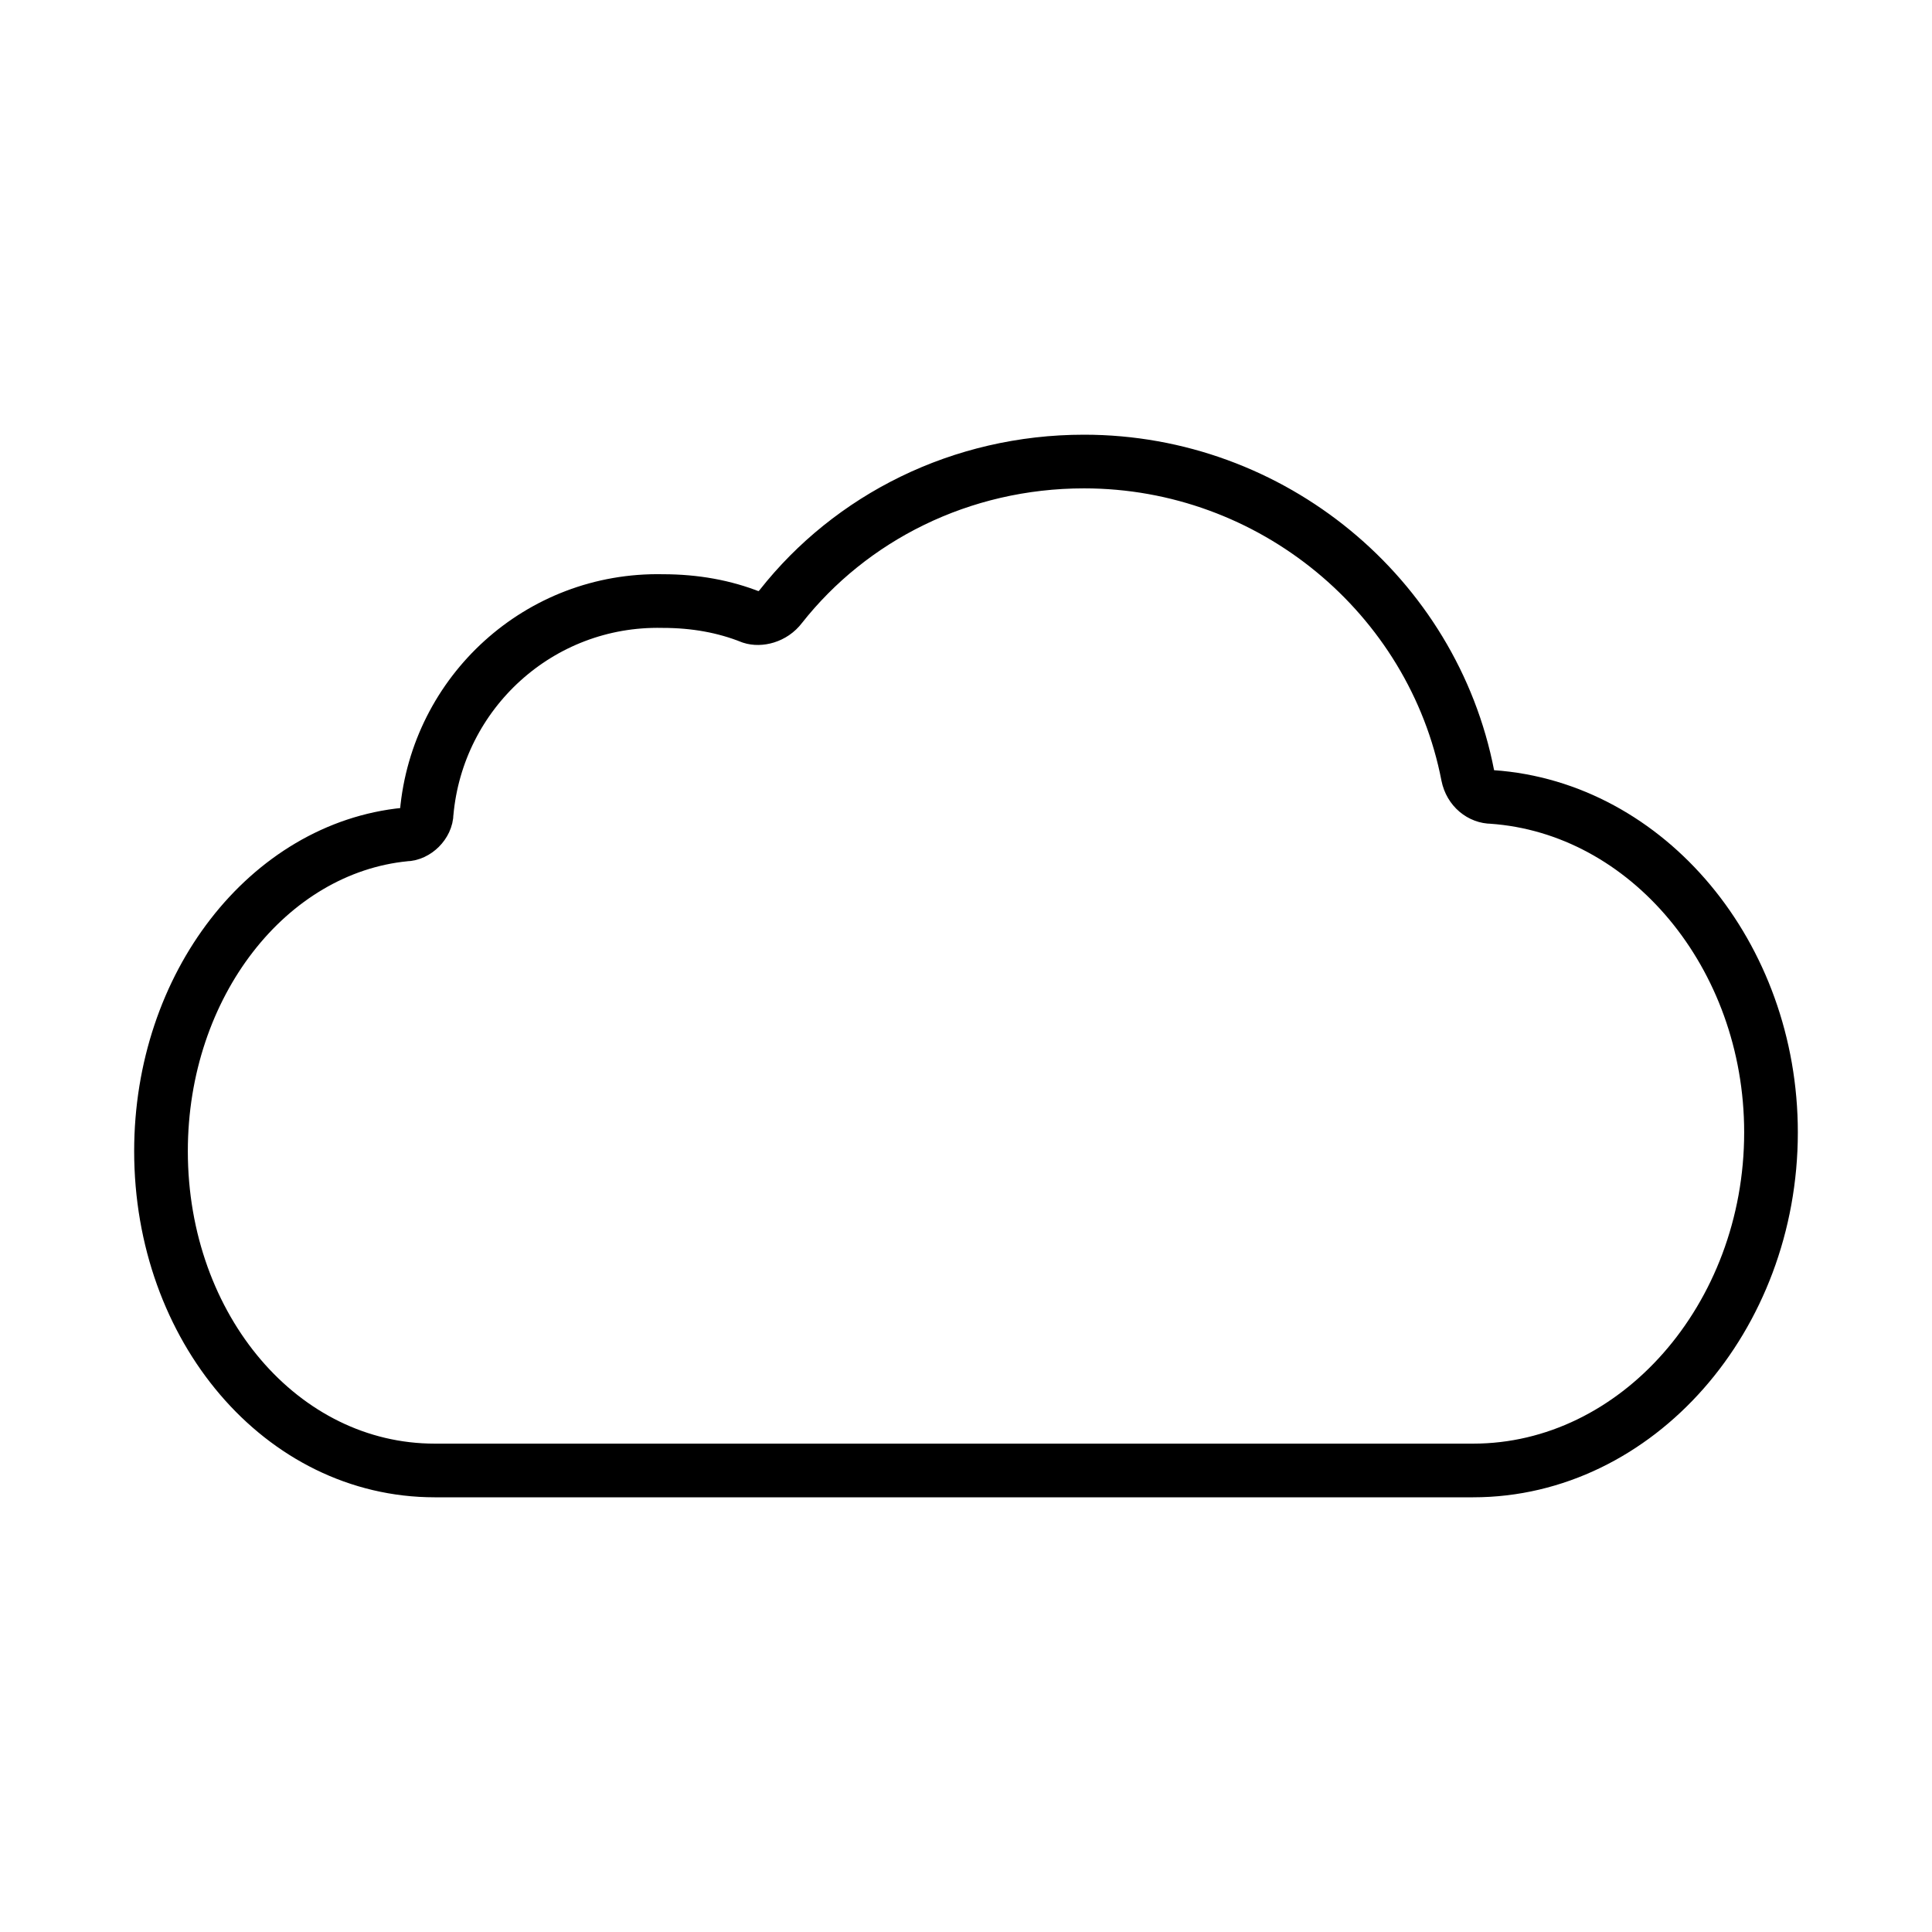
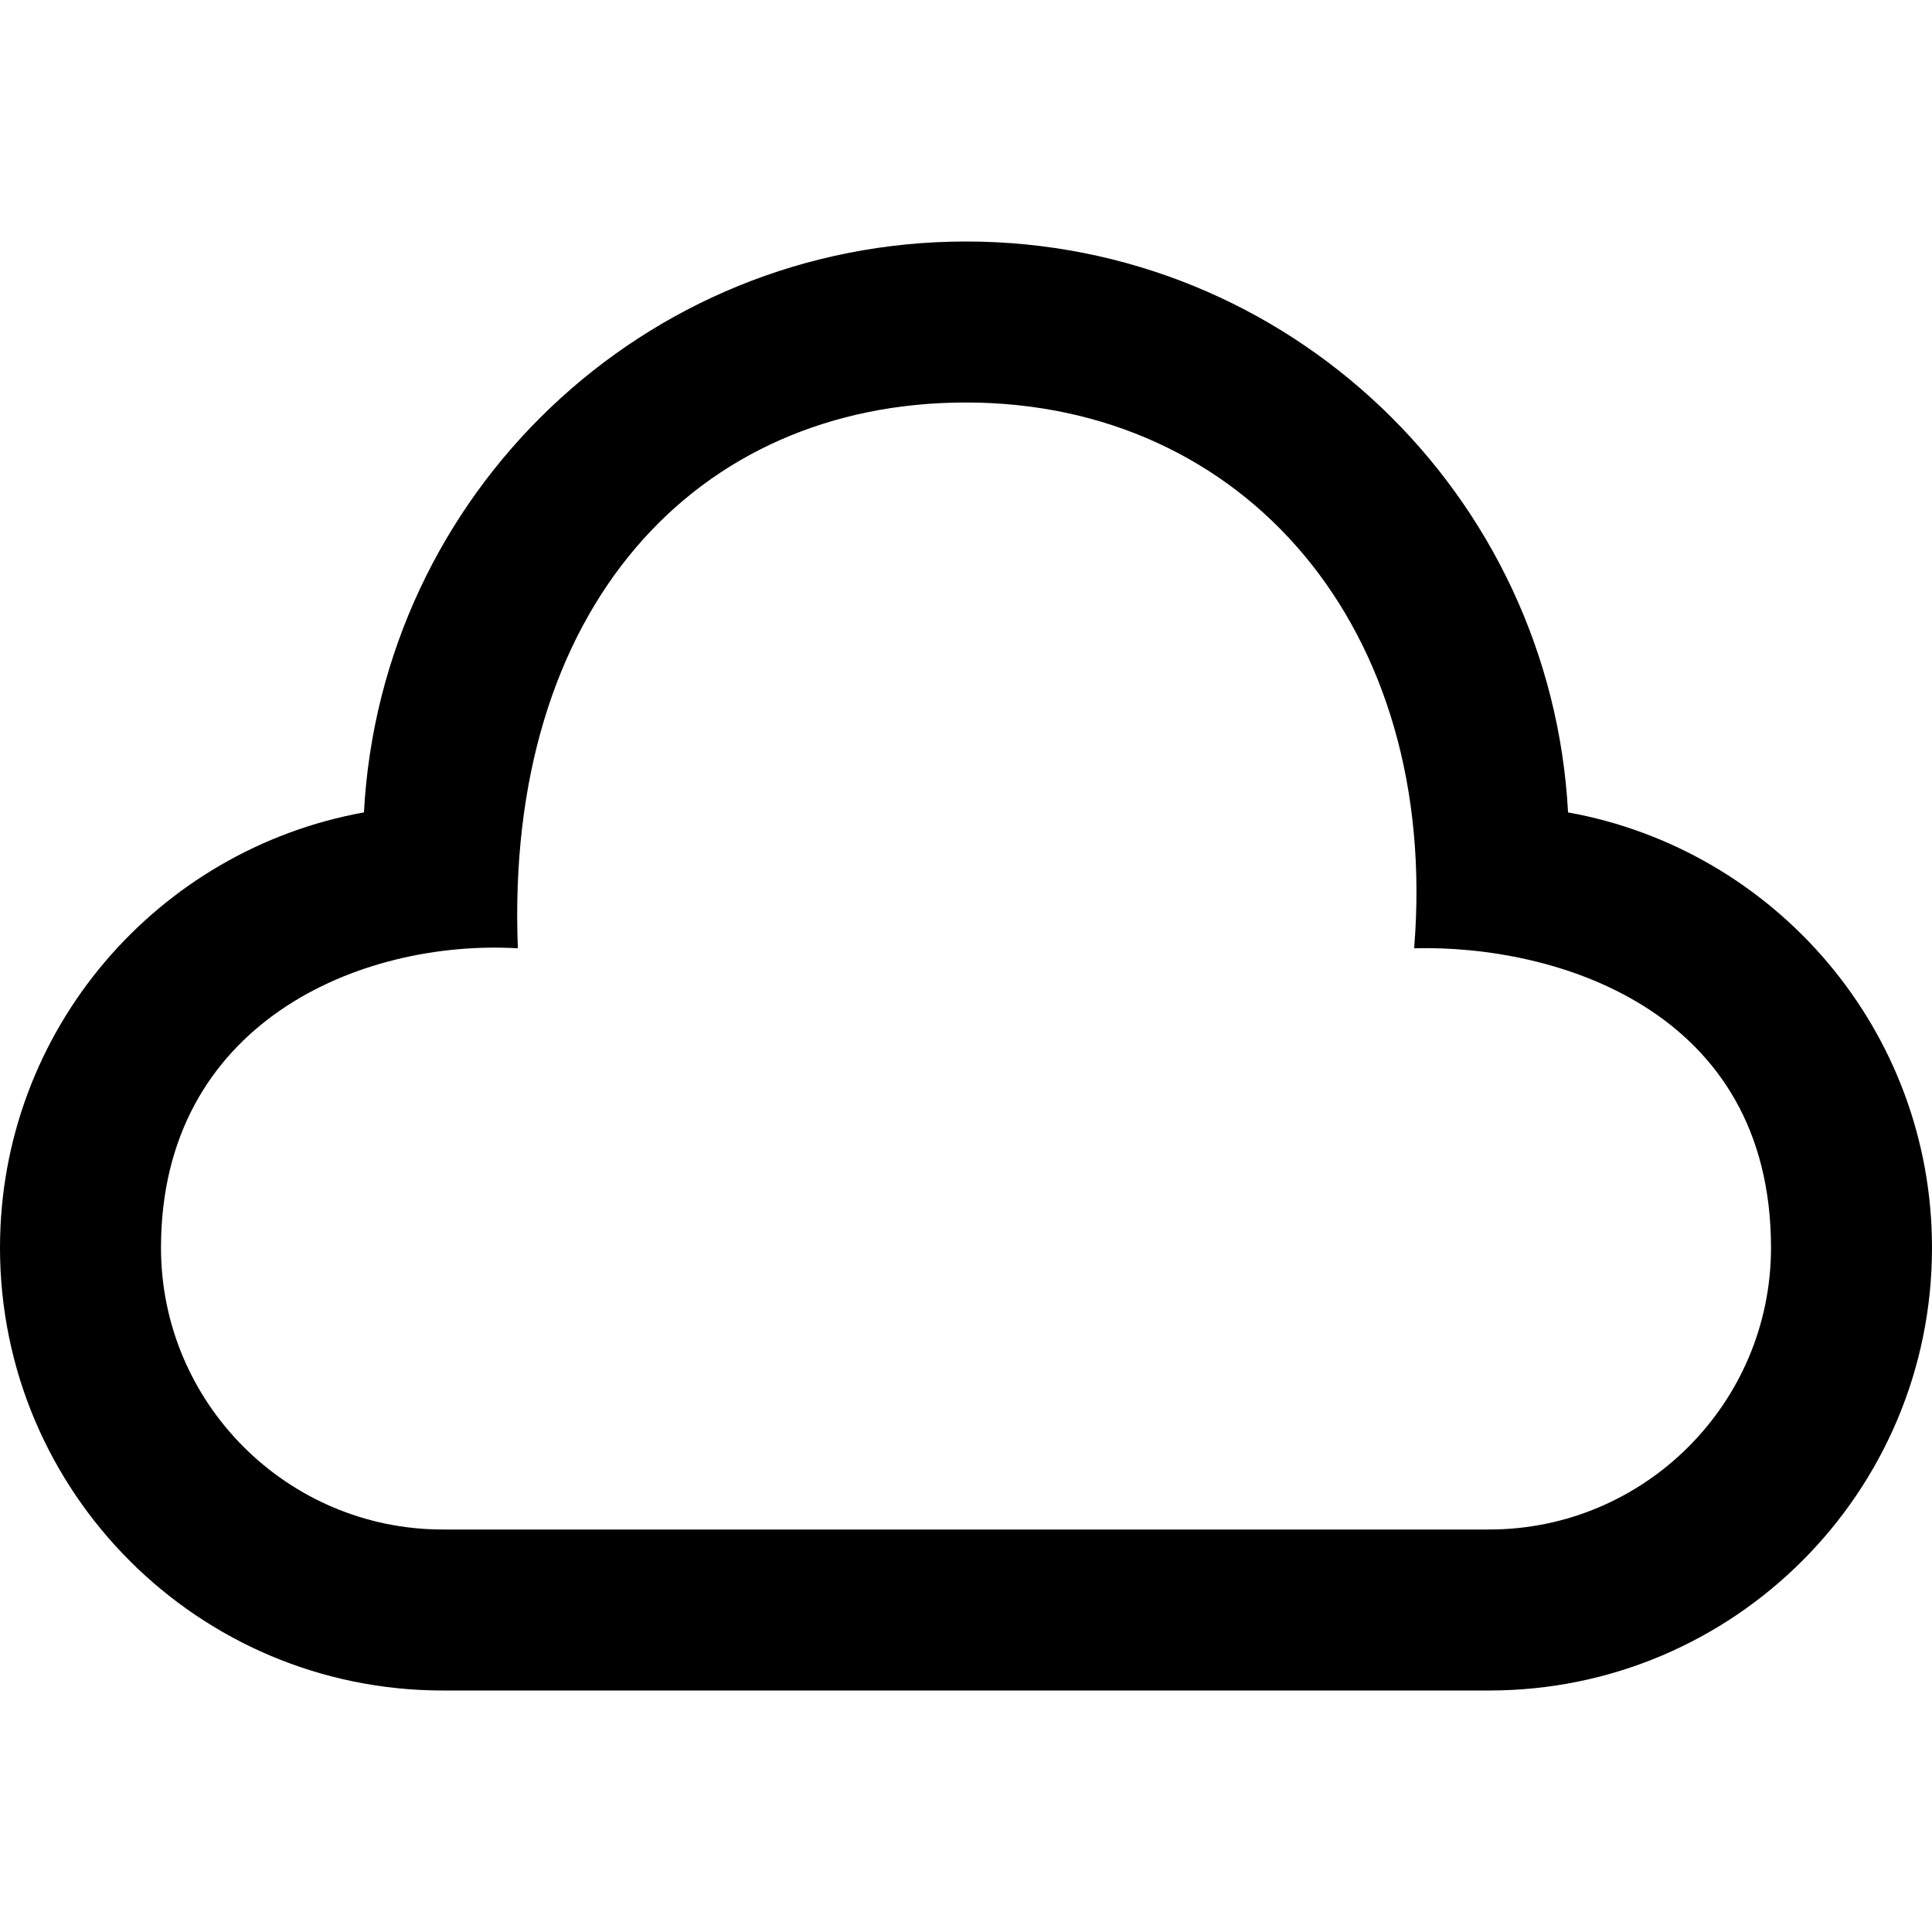
- <svg xmlns="http://www.w3.org/2000/svg" version="1.1" id="emoji" x="0px" y="0px" viewBox="0 0 72 72" enable-background="new 0 0 72 72" xml:space="preserve">
-   <g id="_x2601__xFE0F__1_">
-     <path fill="none" stroke="#000000" stroke-width="2" stroke-linecap="round" stroke-linejoin="round" stroke-miterlimit="10" d="   M15.9,30.3c0,0.4-0.4,0.8-0.8,0.8C10,31.6,6,36.7,6,42.9c0,6.6,4.5,11.9,10.2,11.9h38.7C61,54.8,66,49.1,66,42.2   c0-6.6-4.6-12.1-10.4-12.5c-0.4,0-0.8-0.3-0.9-0.8c-1.3-6.7-7.3-11.7-14.3-11.7c-4.6,0-8.7,2.1-11.3,5.4C28.8,23,28.3,23.1,28,23   c-1-0.4-2.1-0.6-3.3-0.6C20.1,22.3,16.3,25.8,15.9,30.3z" />
-   </g>
+ <svg xmlns="http://www.w3.org/2000/svg" width="24" height="24" viewBox="0 0 24 24">
+   <path d="M12 5c3.453 0 5.891 2.797 5.567 6.78 1.745-.046 4.433.751 4.433 3.72 0 1.93-1.57 3.5-3.5 3.5h-13c-1.93 0-3.5-1.57-3.5-3.5 0-2.797 2.479-3.833 4.433-3.72-.167-4.218 2.208-6.78 5.567-6.78zm0-2c-4.006 0-7.267 3.141-7.479 7.092-2.57.463-4.521 2.706-4.521 5.408 0 3.037 2.463 5.5 5.5 5.5h13c3.037 0 5.5-2.463 5.5-5.5 0-2.702-1.951-4.945-4.521-5.408-.212-3.951-3.473-7.092-7.479-7.092z" />
</svg>
